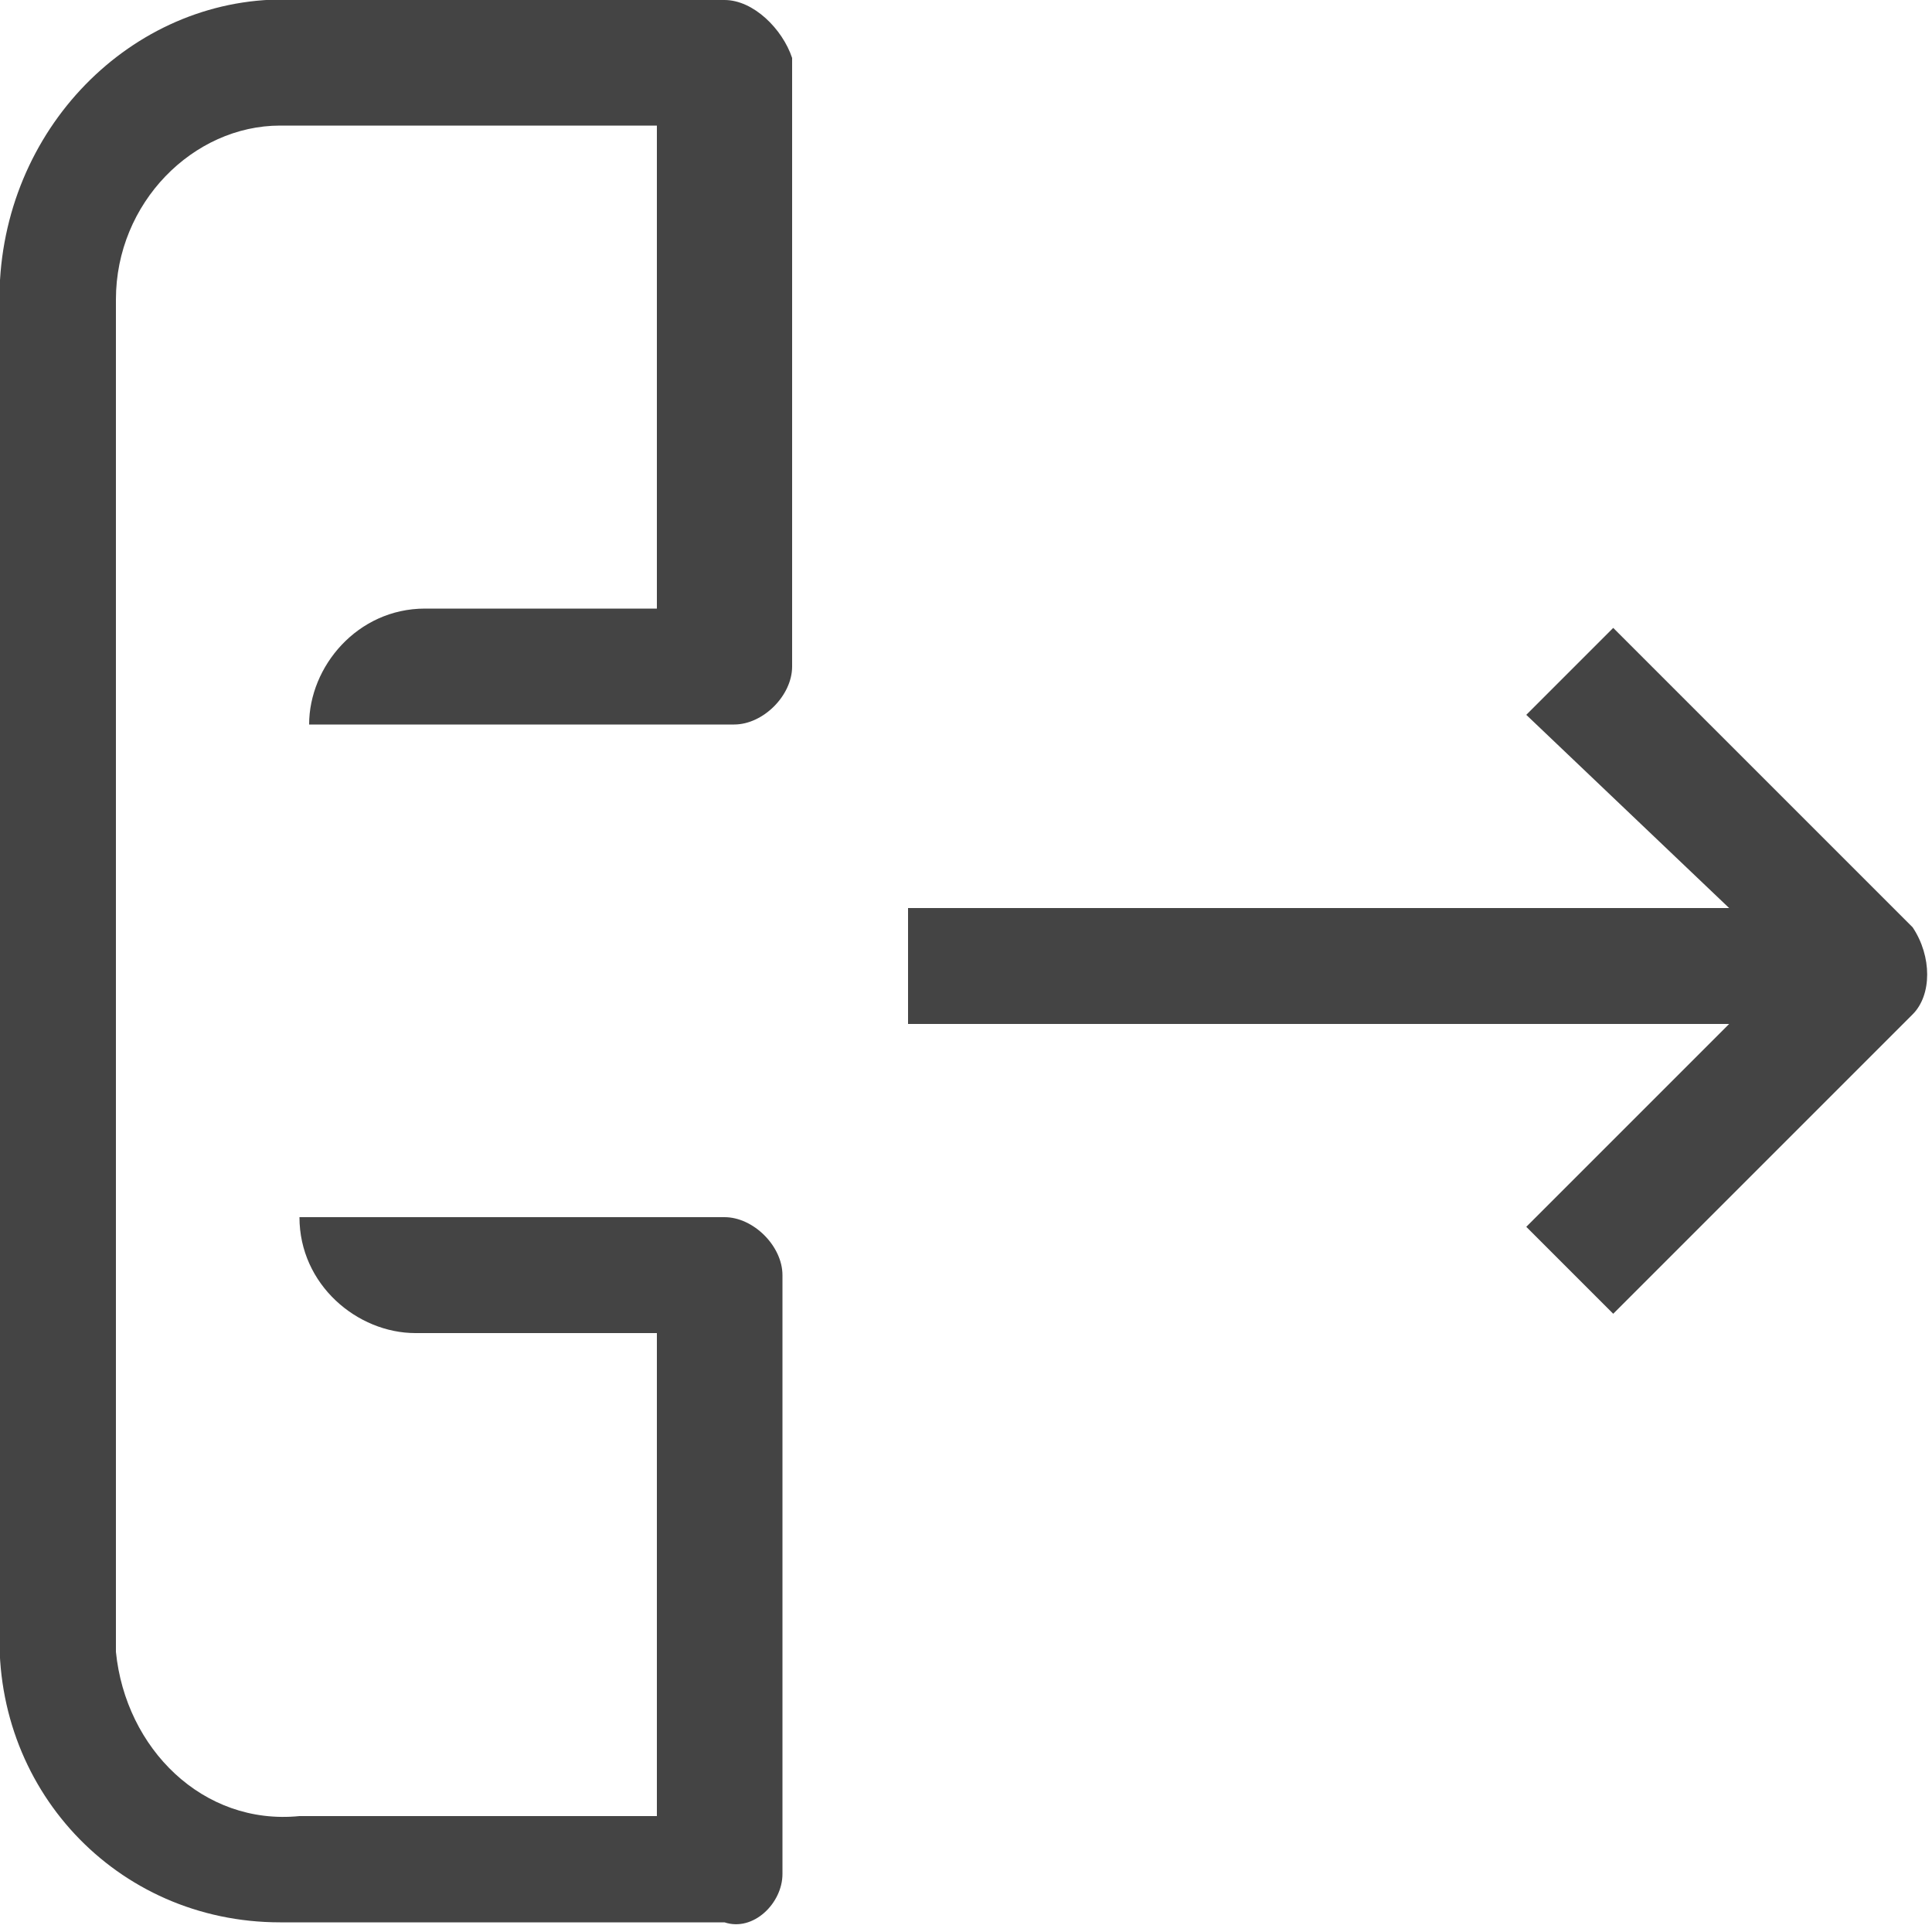
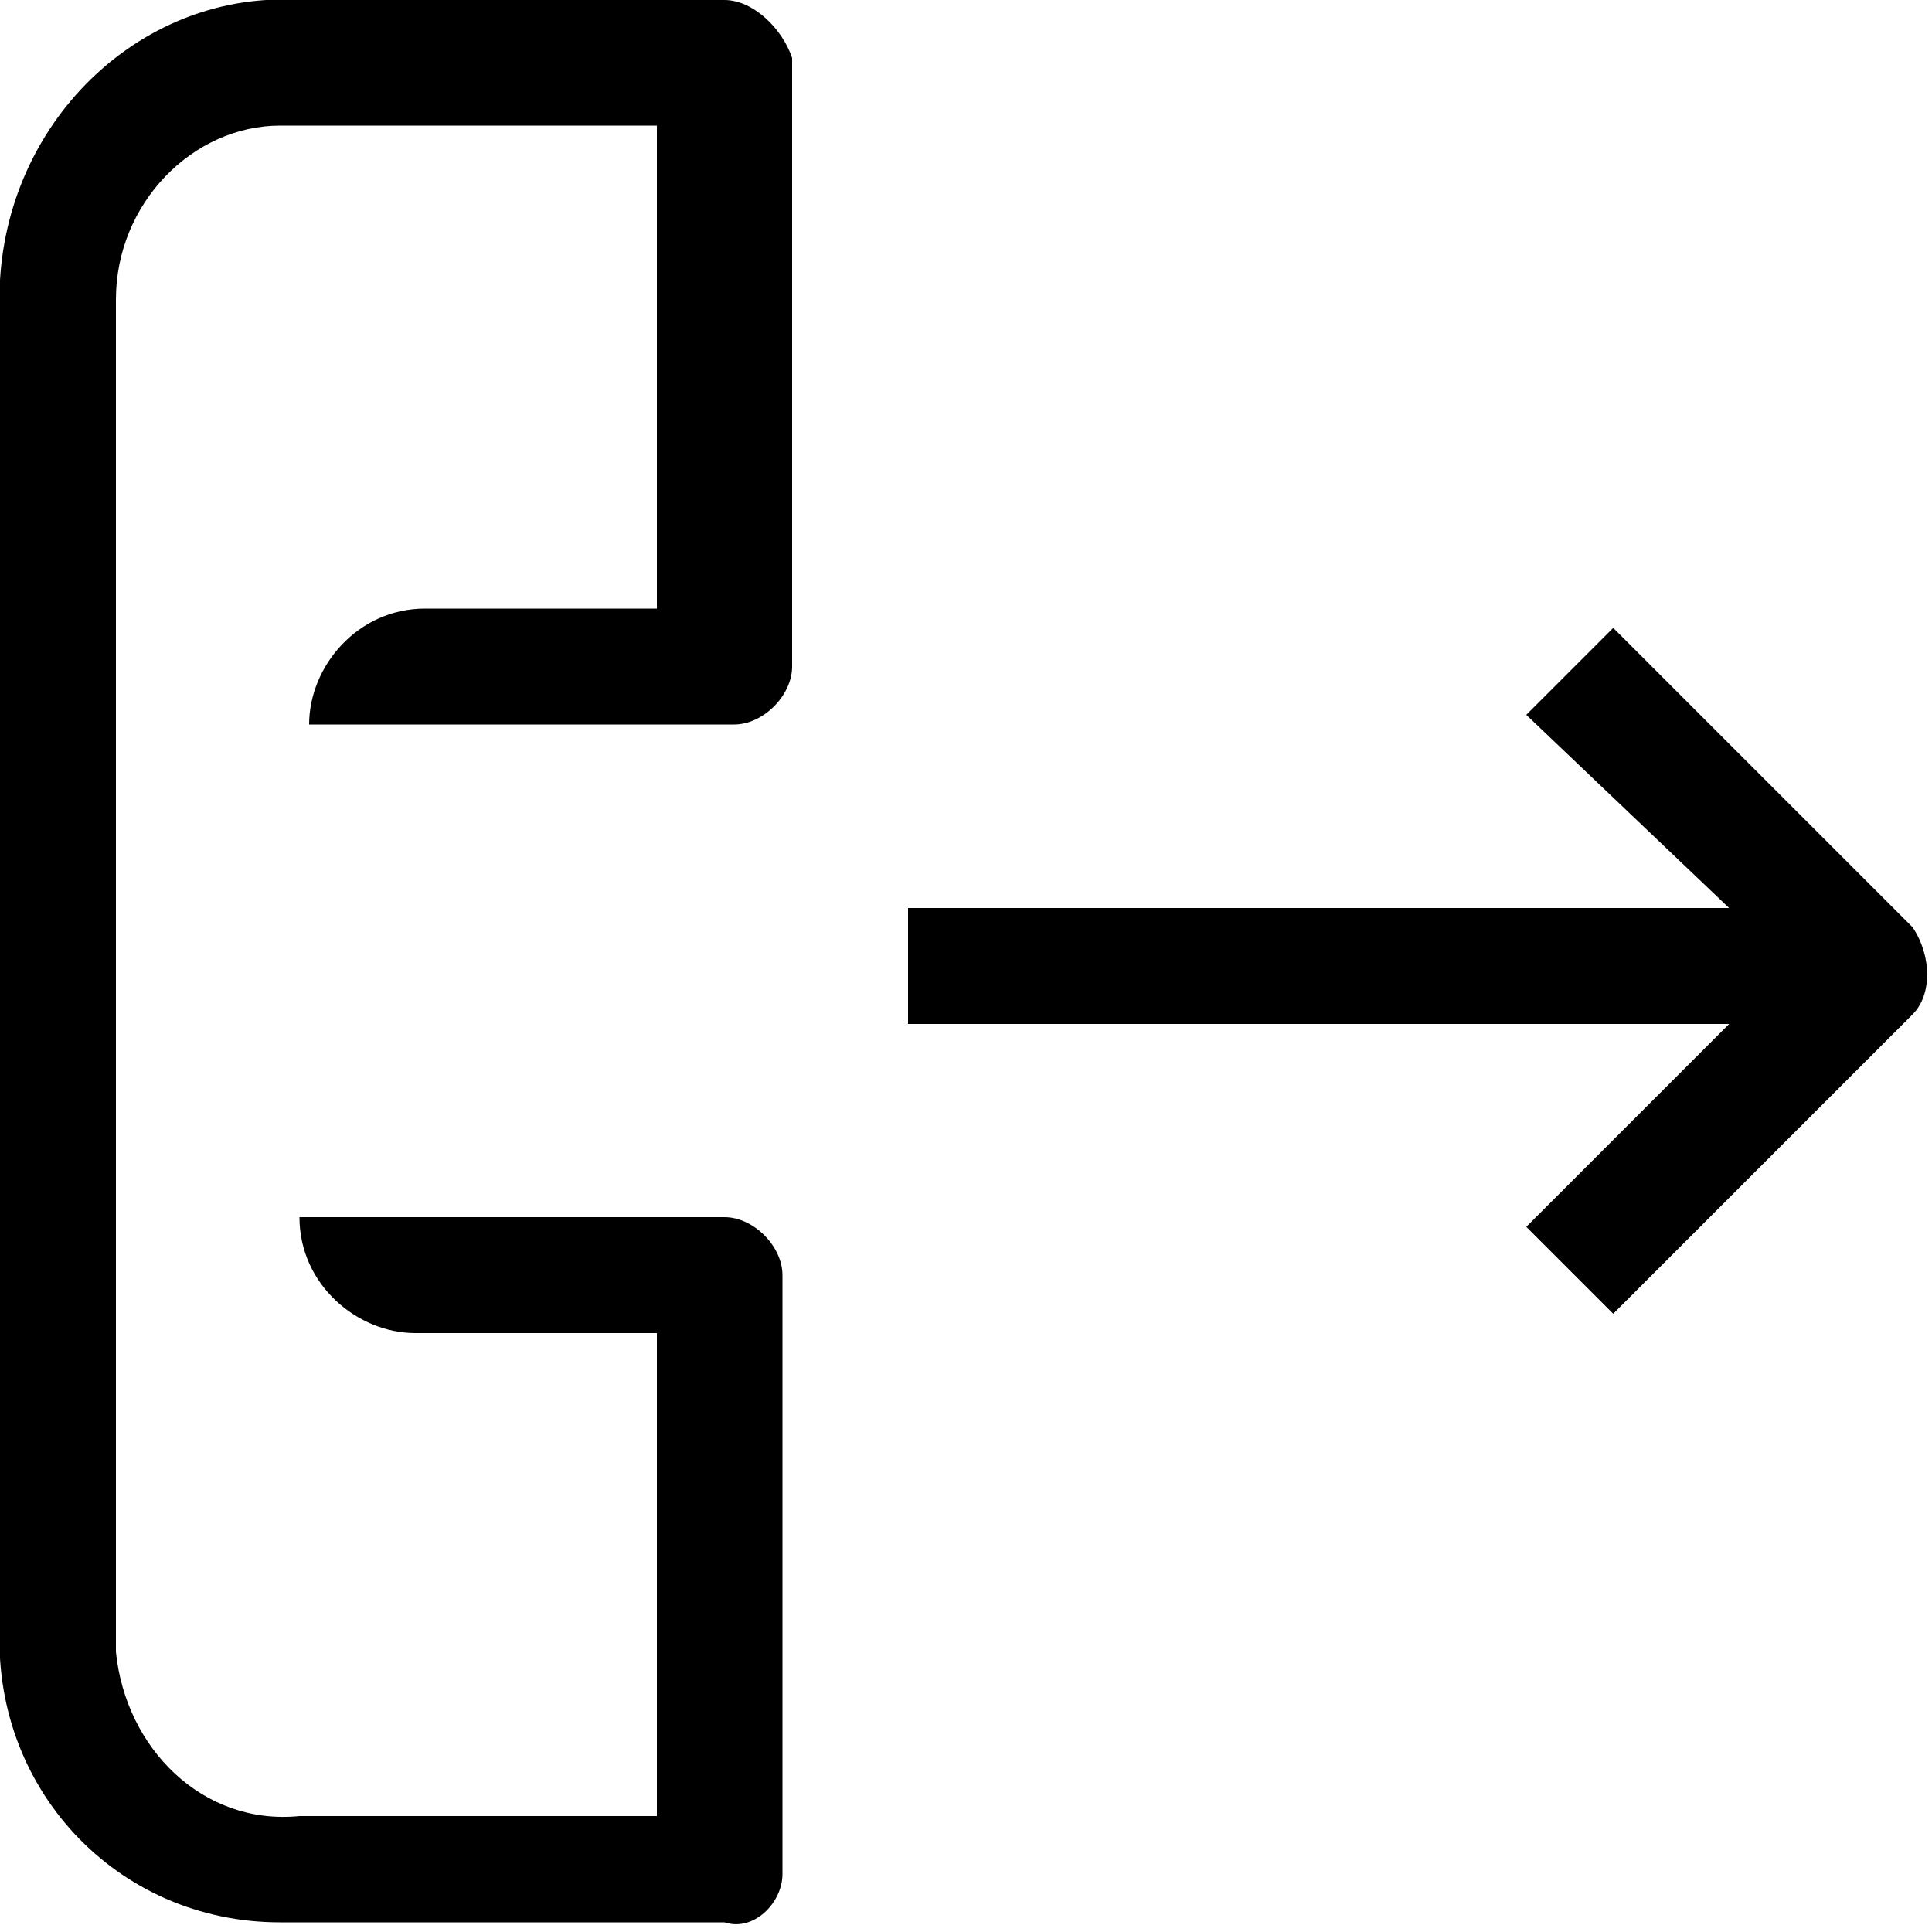
<svg xmlns="http://www.w3.org/2000/svg" viewBox="0 0 20 20">
-   <path fill="#444444" d="M17.9 9.4H9.4v1.2h8.5l-2.1 2.1.9.9 3.1-3.1c.2-.2.2-.6 0-.9l-3.1-3.1-.9.9 2.1 2zm-9.8 10v-6.2c0-.3-.3-.6-.6-.6H3.1c0 .7.6 1.2 1.2 1.2h2.5v5H3.1c-1 .1-1.8-.7-1.9-1.7v-14c0-1 .8-1.8 1.7-1.8h3.9v5H4.4c-.7 0-1.2.6-1.2 1.2h4.4c.3 0 .6-.3.6-.6V.6C8.1.3 7.8 0 7.5 0H3.1C1.5-.1.1 1.2 0 2.9v13.9c-.1 1.7 1.2 3.1 2.9 3.1h4.6c.3.1.6-.2.6-.5z" />
+   <path fill="currentColor" d="M17.9 9.4H9.4v1.2h8.5l-2.1 2.1.9.9 3.1-3.1c.2-.2.2-.6 0-.9l-3.1-3.1-.9.9 2.1 2zm-9.8 10v-6.2c0-.3-.3-.6-.6-.6H3.1c0 .7.6 1.2 1.2 1.2h2.5v5H3.1c-1 .1-1.8-.7-1.9-1.7v-14c0-1 .8-1.8 1.7-1.8h3.9v5H4.4c-.7 0-1.2.6-1.2 1.2h4.4c.3 0 .6-.3.6-.6V.6C8.1.3 7.8 0 7.5 0H3.1C1.5-.1.1 1.2 0 2.9v13.9c-.1 1.7 1.2 3.1 2.9 3.1h4.6c.3.1.6-.2.6-.5z" />
</svg>
